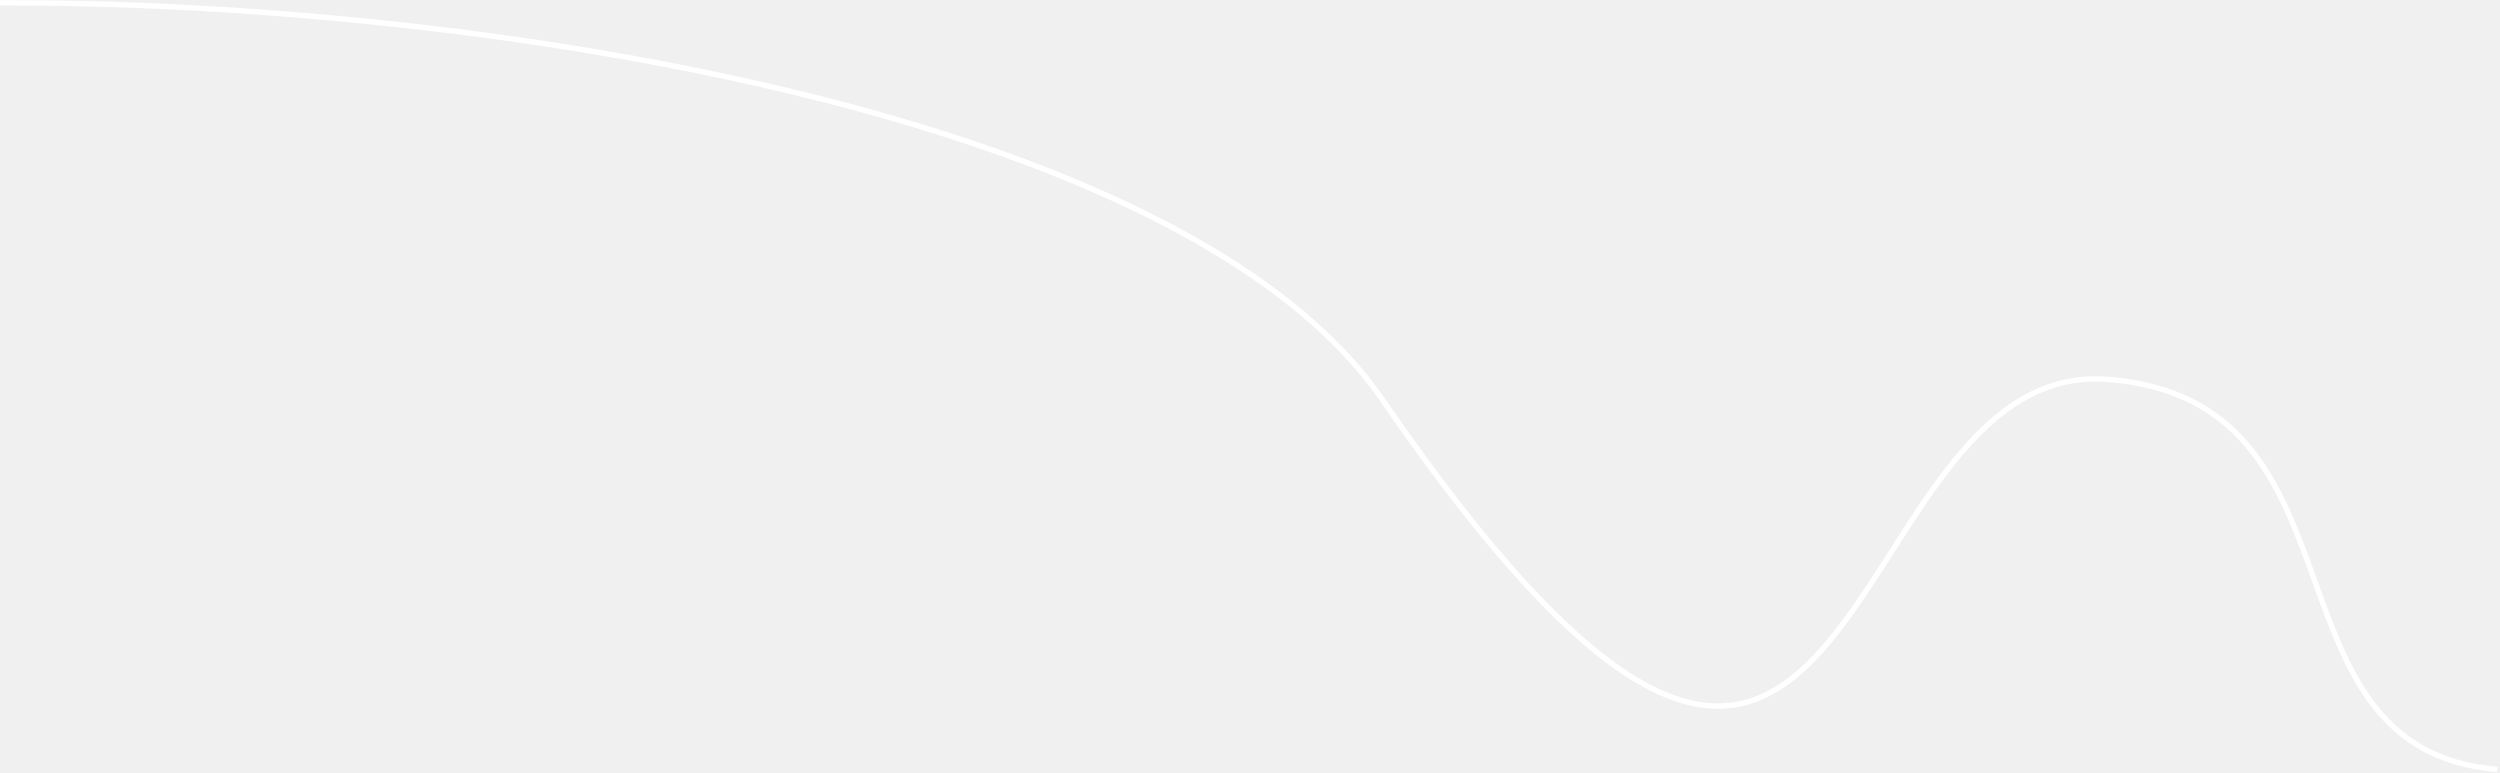
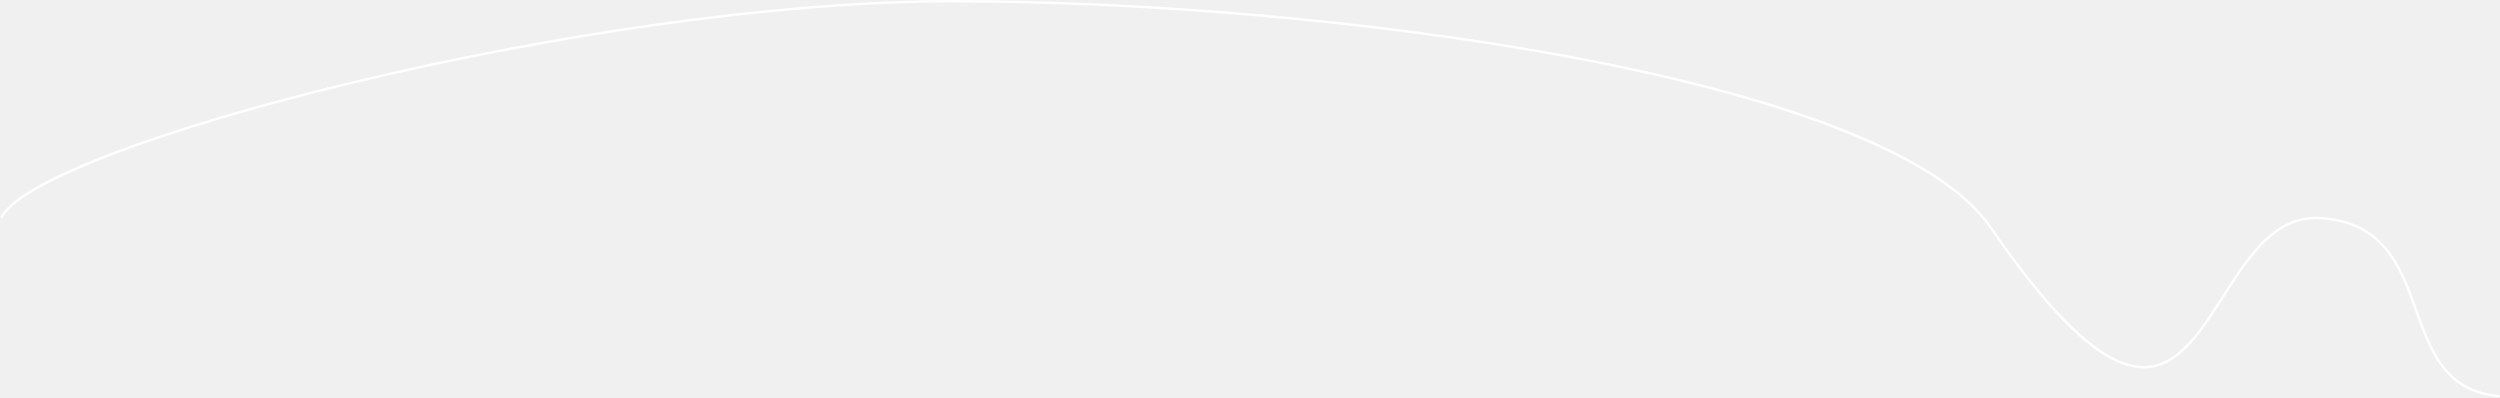
- <svg xmlns="http://www.w3.org/2000/svg" width="926" height="286" viewBox="0 0 926 286" fill="none">
-   <path d="M925 285.001C835 277.501 880.5 148.001 780.5 140.5C676.499 132.7 693.5 411.5 512 148C426.485 23.851 86.5 -10.999 -78 4.5C-242.5 20 -487.665 82.327 -514 140.5" stroke="white" stroke-width="2" />
+ <svg xmlns="http://www.w3.org/2000/svg" width="2029" height="323" viewBox="0 0 2029 323" fill="none">
+   <path d="M2028.5 321.501C1938.5 314.001 1984 184.501 1884 177.001C1780 169.201 1797 448.001 1615.5 184.501C1529.99 60.352 1071.5 1 773.5 1C475.5 1 27.335 118.827 1 177.001" stroke="white" stroke-width="2" />
</svg>
